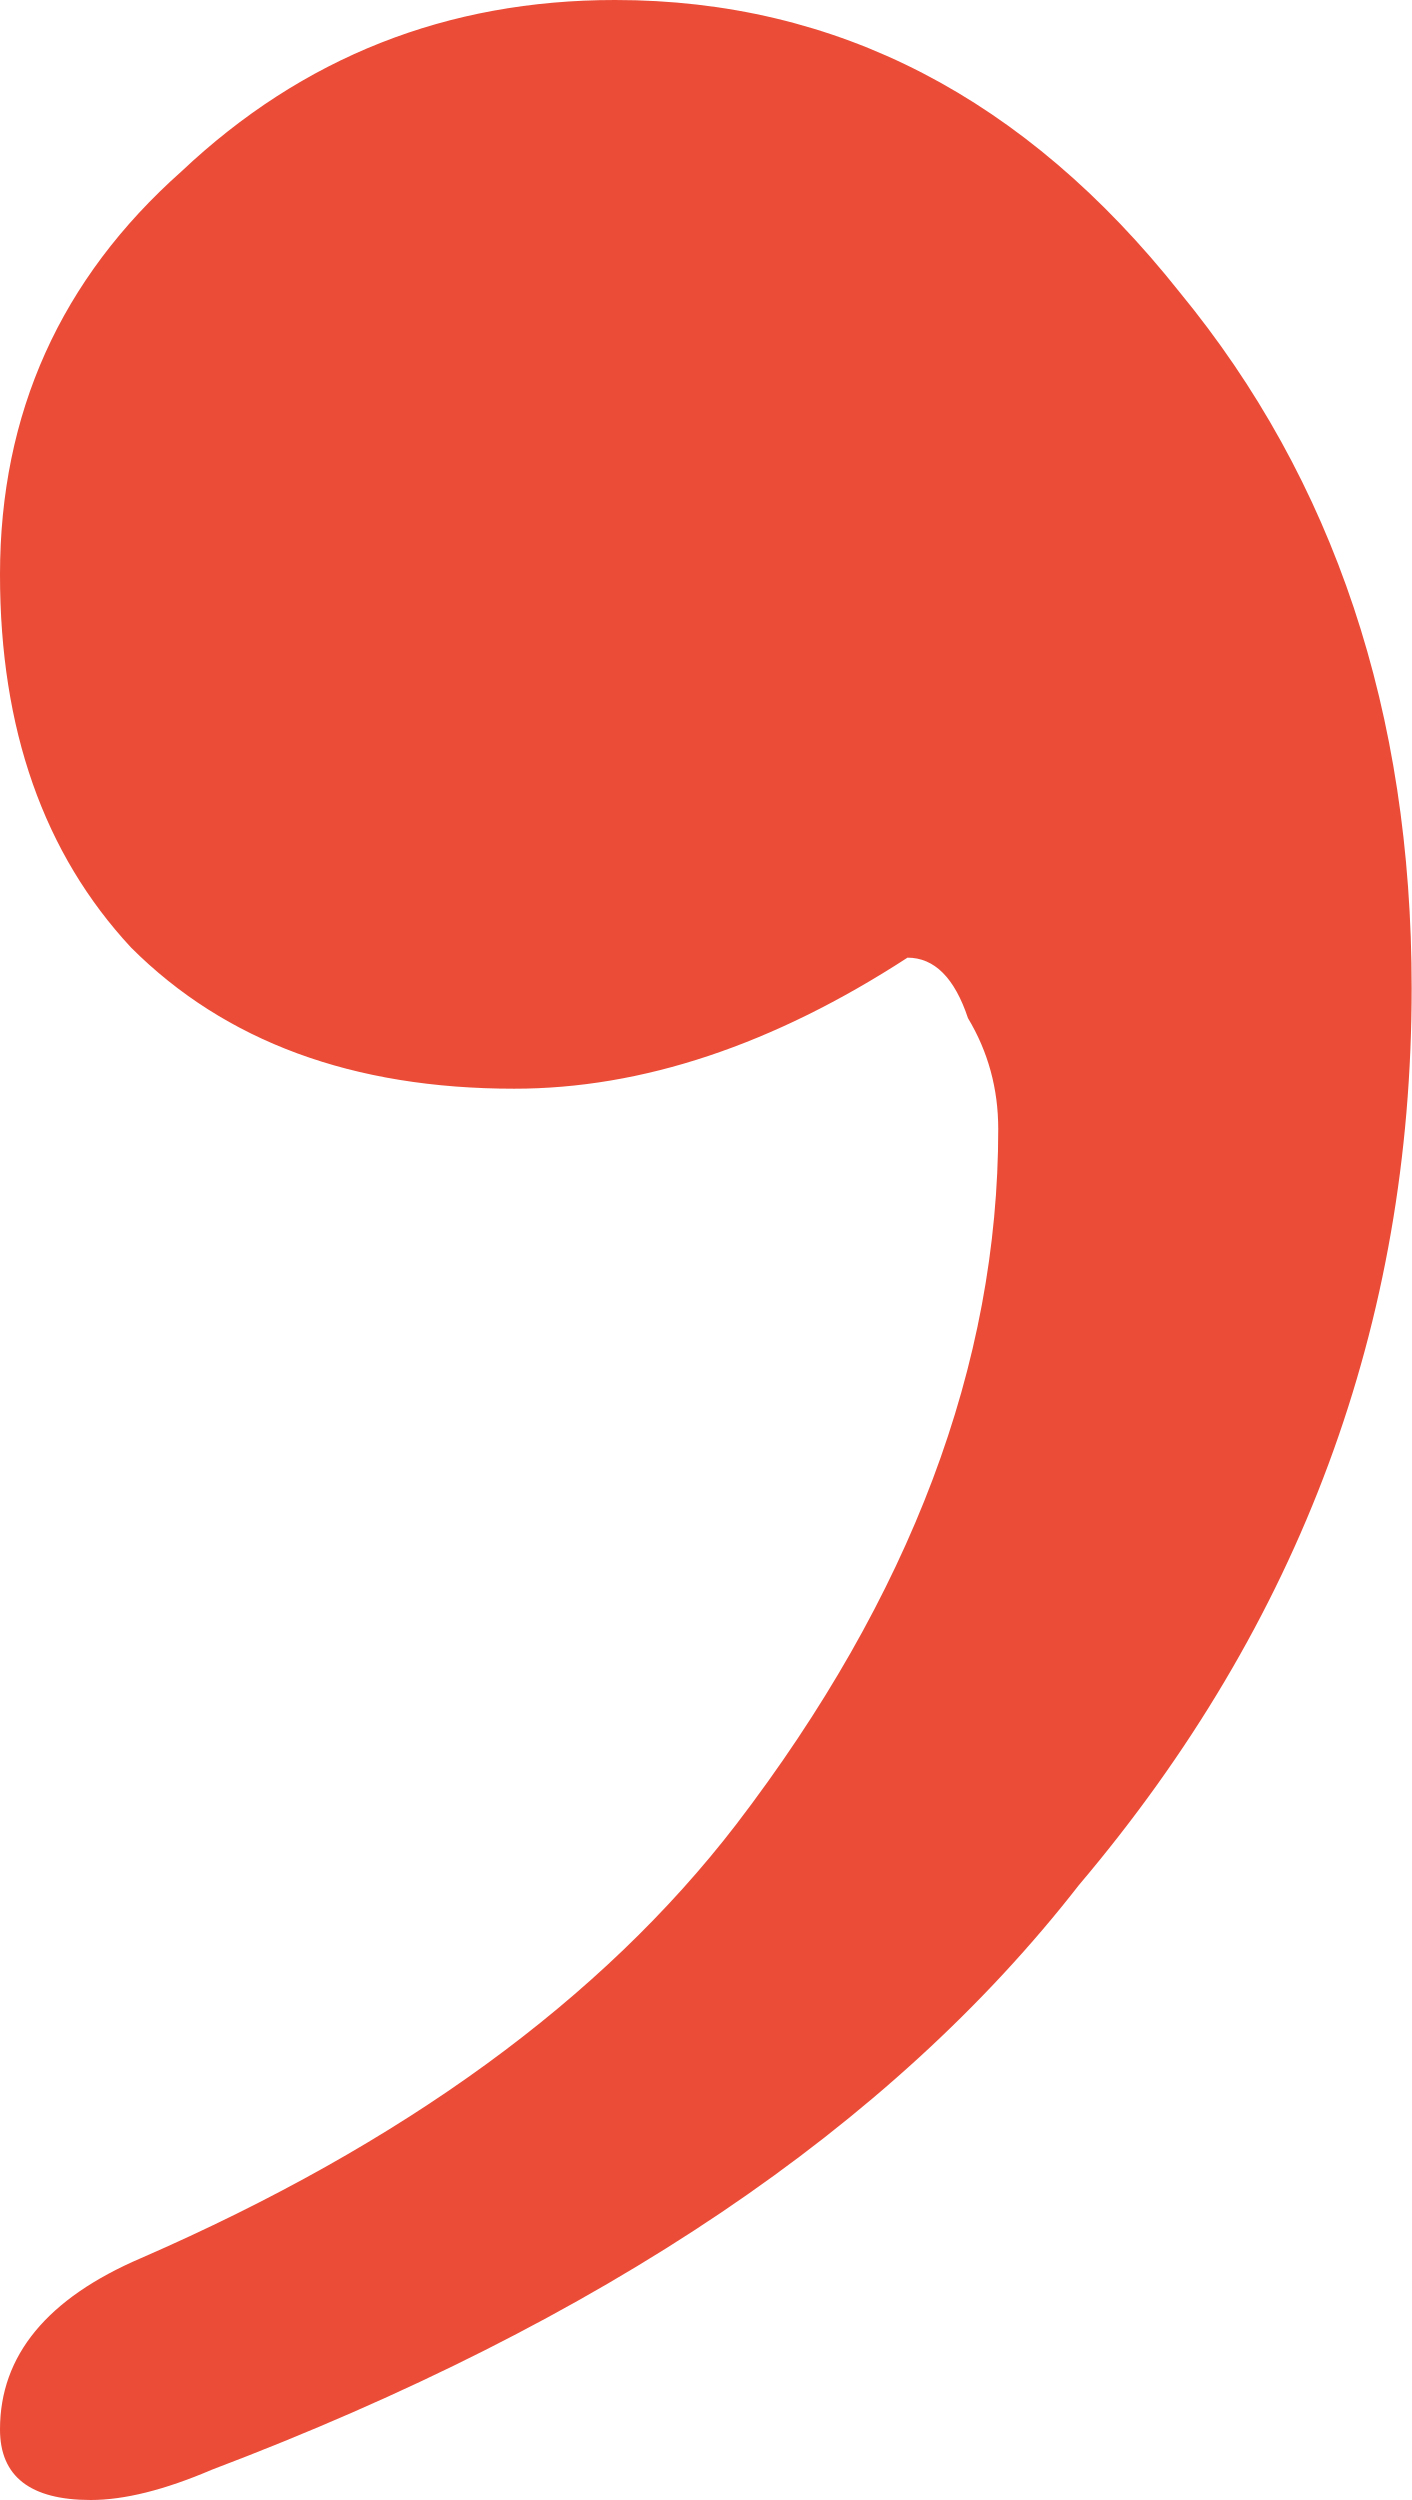
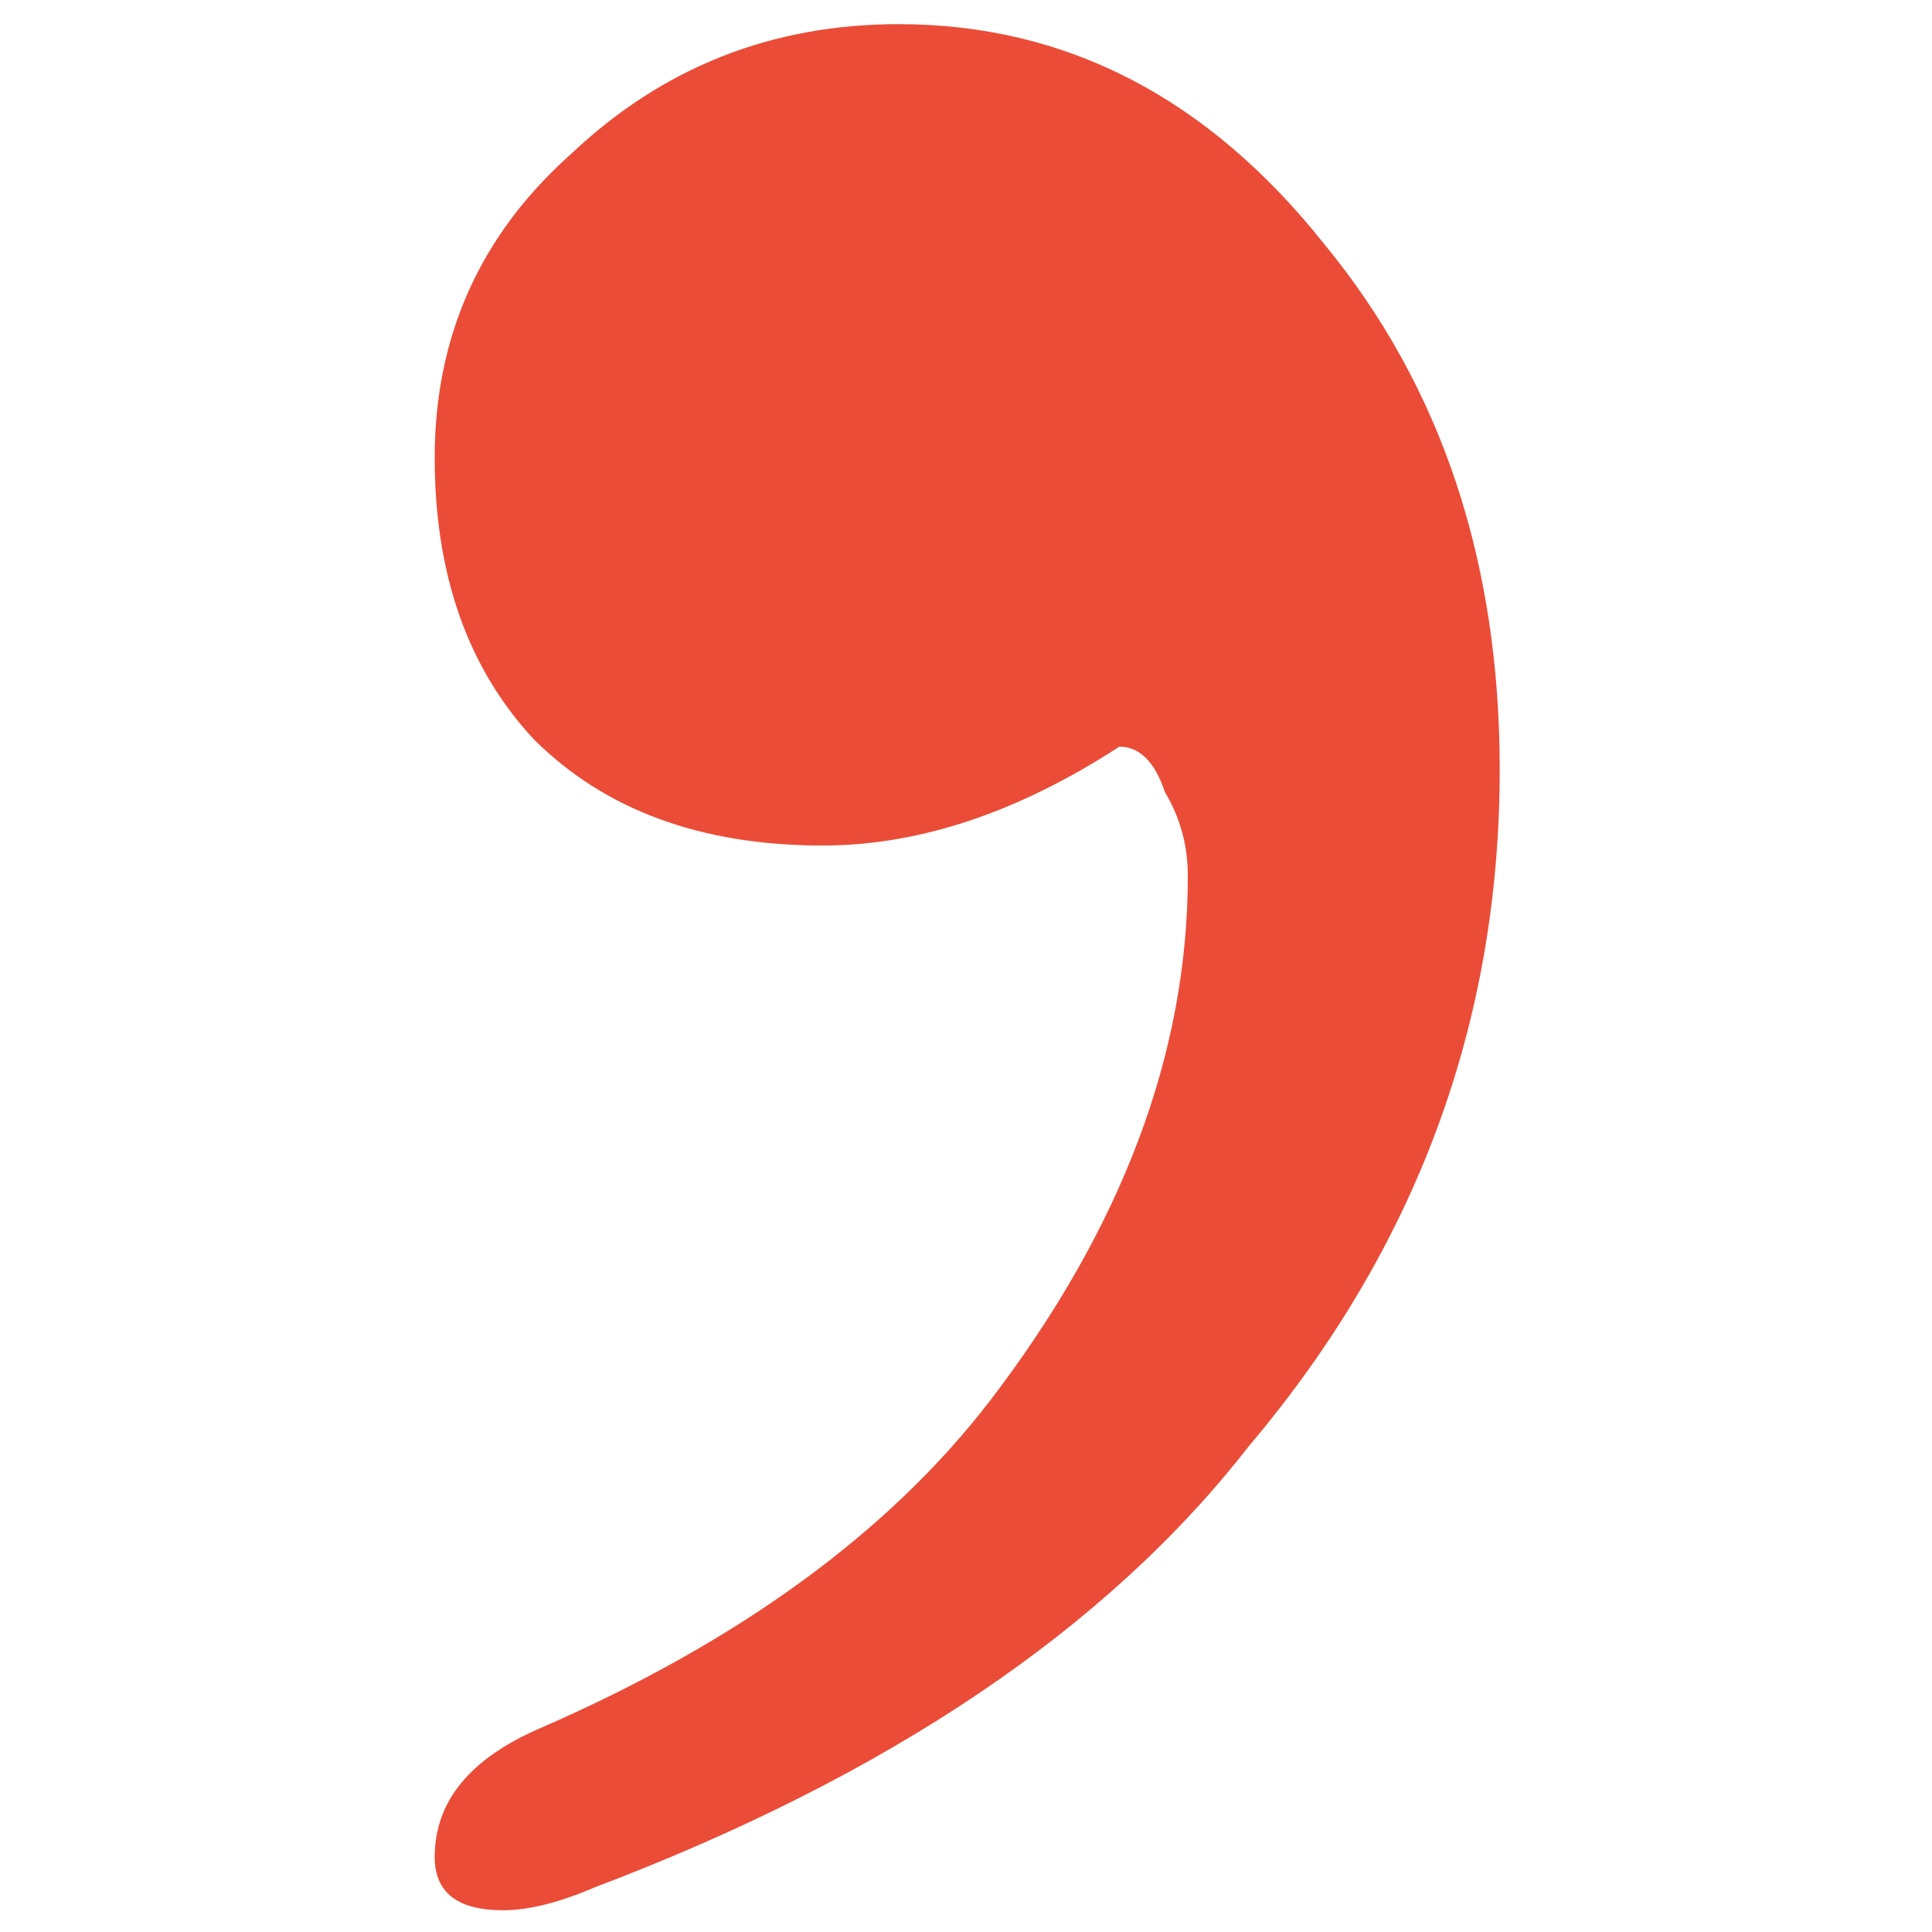
- <svg xmlns="http://www.w3.org/2000/svg" width="441" height="781" viewBox="0 0 441 781" fill="none">
-   <path d="M192.15 0C261.45 0 320.25 30.442 368.55 91.327C416.85 150.112 441 222.543 441 308.621C441 413.594 406.35 507.02 337.05 588.899C278.25 664.48 187.95 725.364 66.15 771.552C51.45 777.851 38.85 781 28.35 781C9.45 781 0 773.652 0 758.956C0 735.862 14.7 718.016 44.1 705.419C126 669.729 187.95 624.59 229.95 570.004C284.55 498.622 311.85 426.191 311.85 352.71C311.85 340.113 308.7 328.566 302.4 318.069C298.2 305.472 291.9 299.173 283.5 299.173C241.5 326.466 200.55 340.113 160.65 340.113C110.25 340.113 70.35 325.417 40.95 296.024C13.65 266.632 0 227.792 0 179.504C0 129.117 18.9 87.128 56.7 53.536C94.5 17.846 139.65 0 192.15 0Z" fill="#EB4C37" />
+ <svg xmlns="http://www.w3.org/2000/svg" width="800" height="800" viewBox="0 0 800 800" fill="none">
+   <path d="M372.15 10C441.45 10 500.25 40.442 548.55 101.327C596.85 160.112 621 232.543 621 318.621C621 423.594 586.35 517.02 517.05 598.899C458.25 674.48 367.95 735.364 246.15 781.552C231.45 787.851 218.85 791 208.35 791C189.45 791 180 783.652 180 768.956C180 745.862 194.7 728.016 224.1 715.419C306 679.729 367.95 634.59 409.95 580.004C464.55 508.622 491.85 436.191 491.85 362.71C491.85 350.113 488.7 338.566 482.4 328.069C478.2 315.472 471.9 309.173 463.5 309.173C421.5 336.466 380.55 350.113 340.65 350.113C290.25 350.113 250.35 335.417 220.95 306.024C193.65 276.632 180 237.792 180 189.504C180 139.117 198.9 97.128 236.7 63.536C274.5 27.846 319.65 10 372.15 10Z" fill="#EB4C37" />
</svg>
